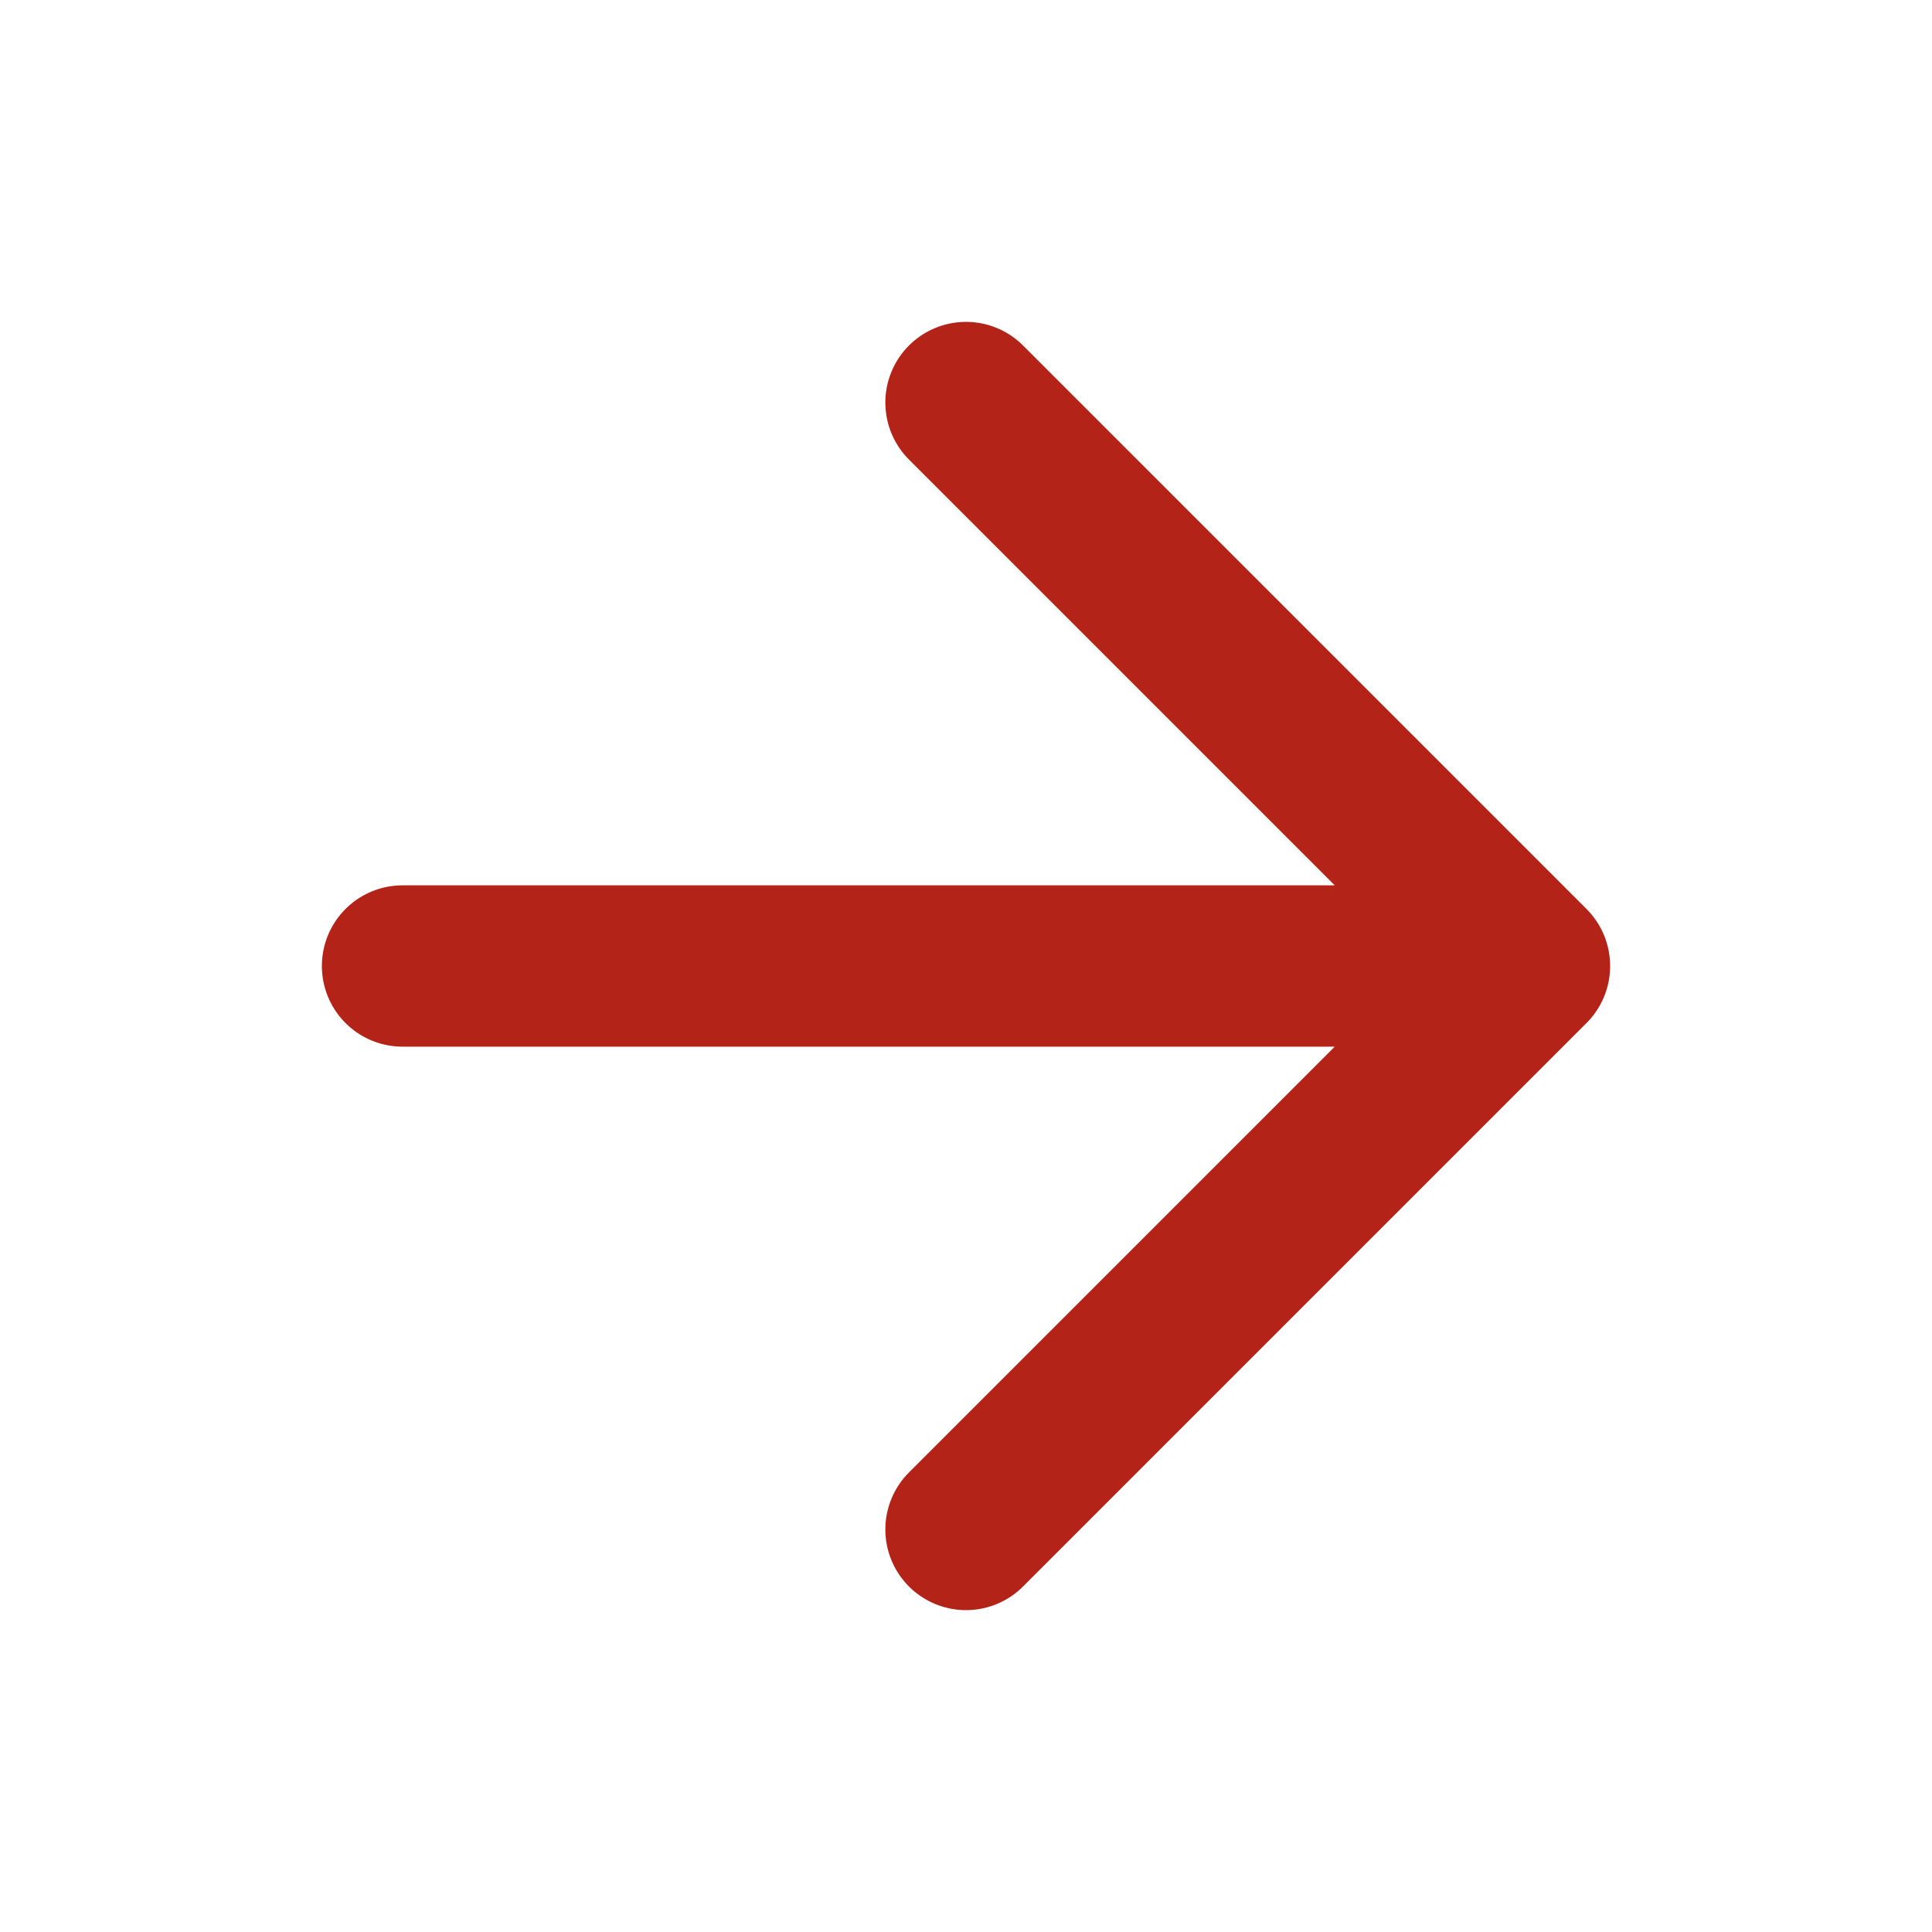
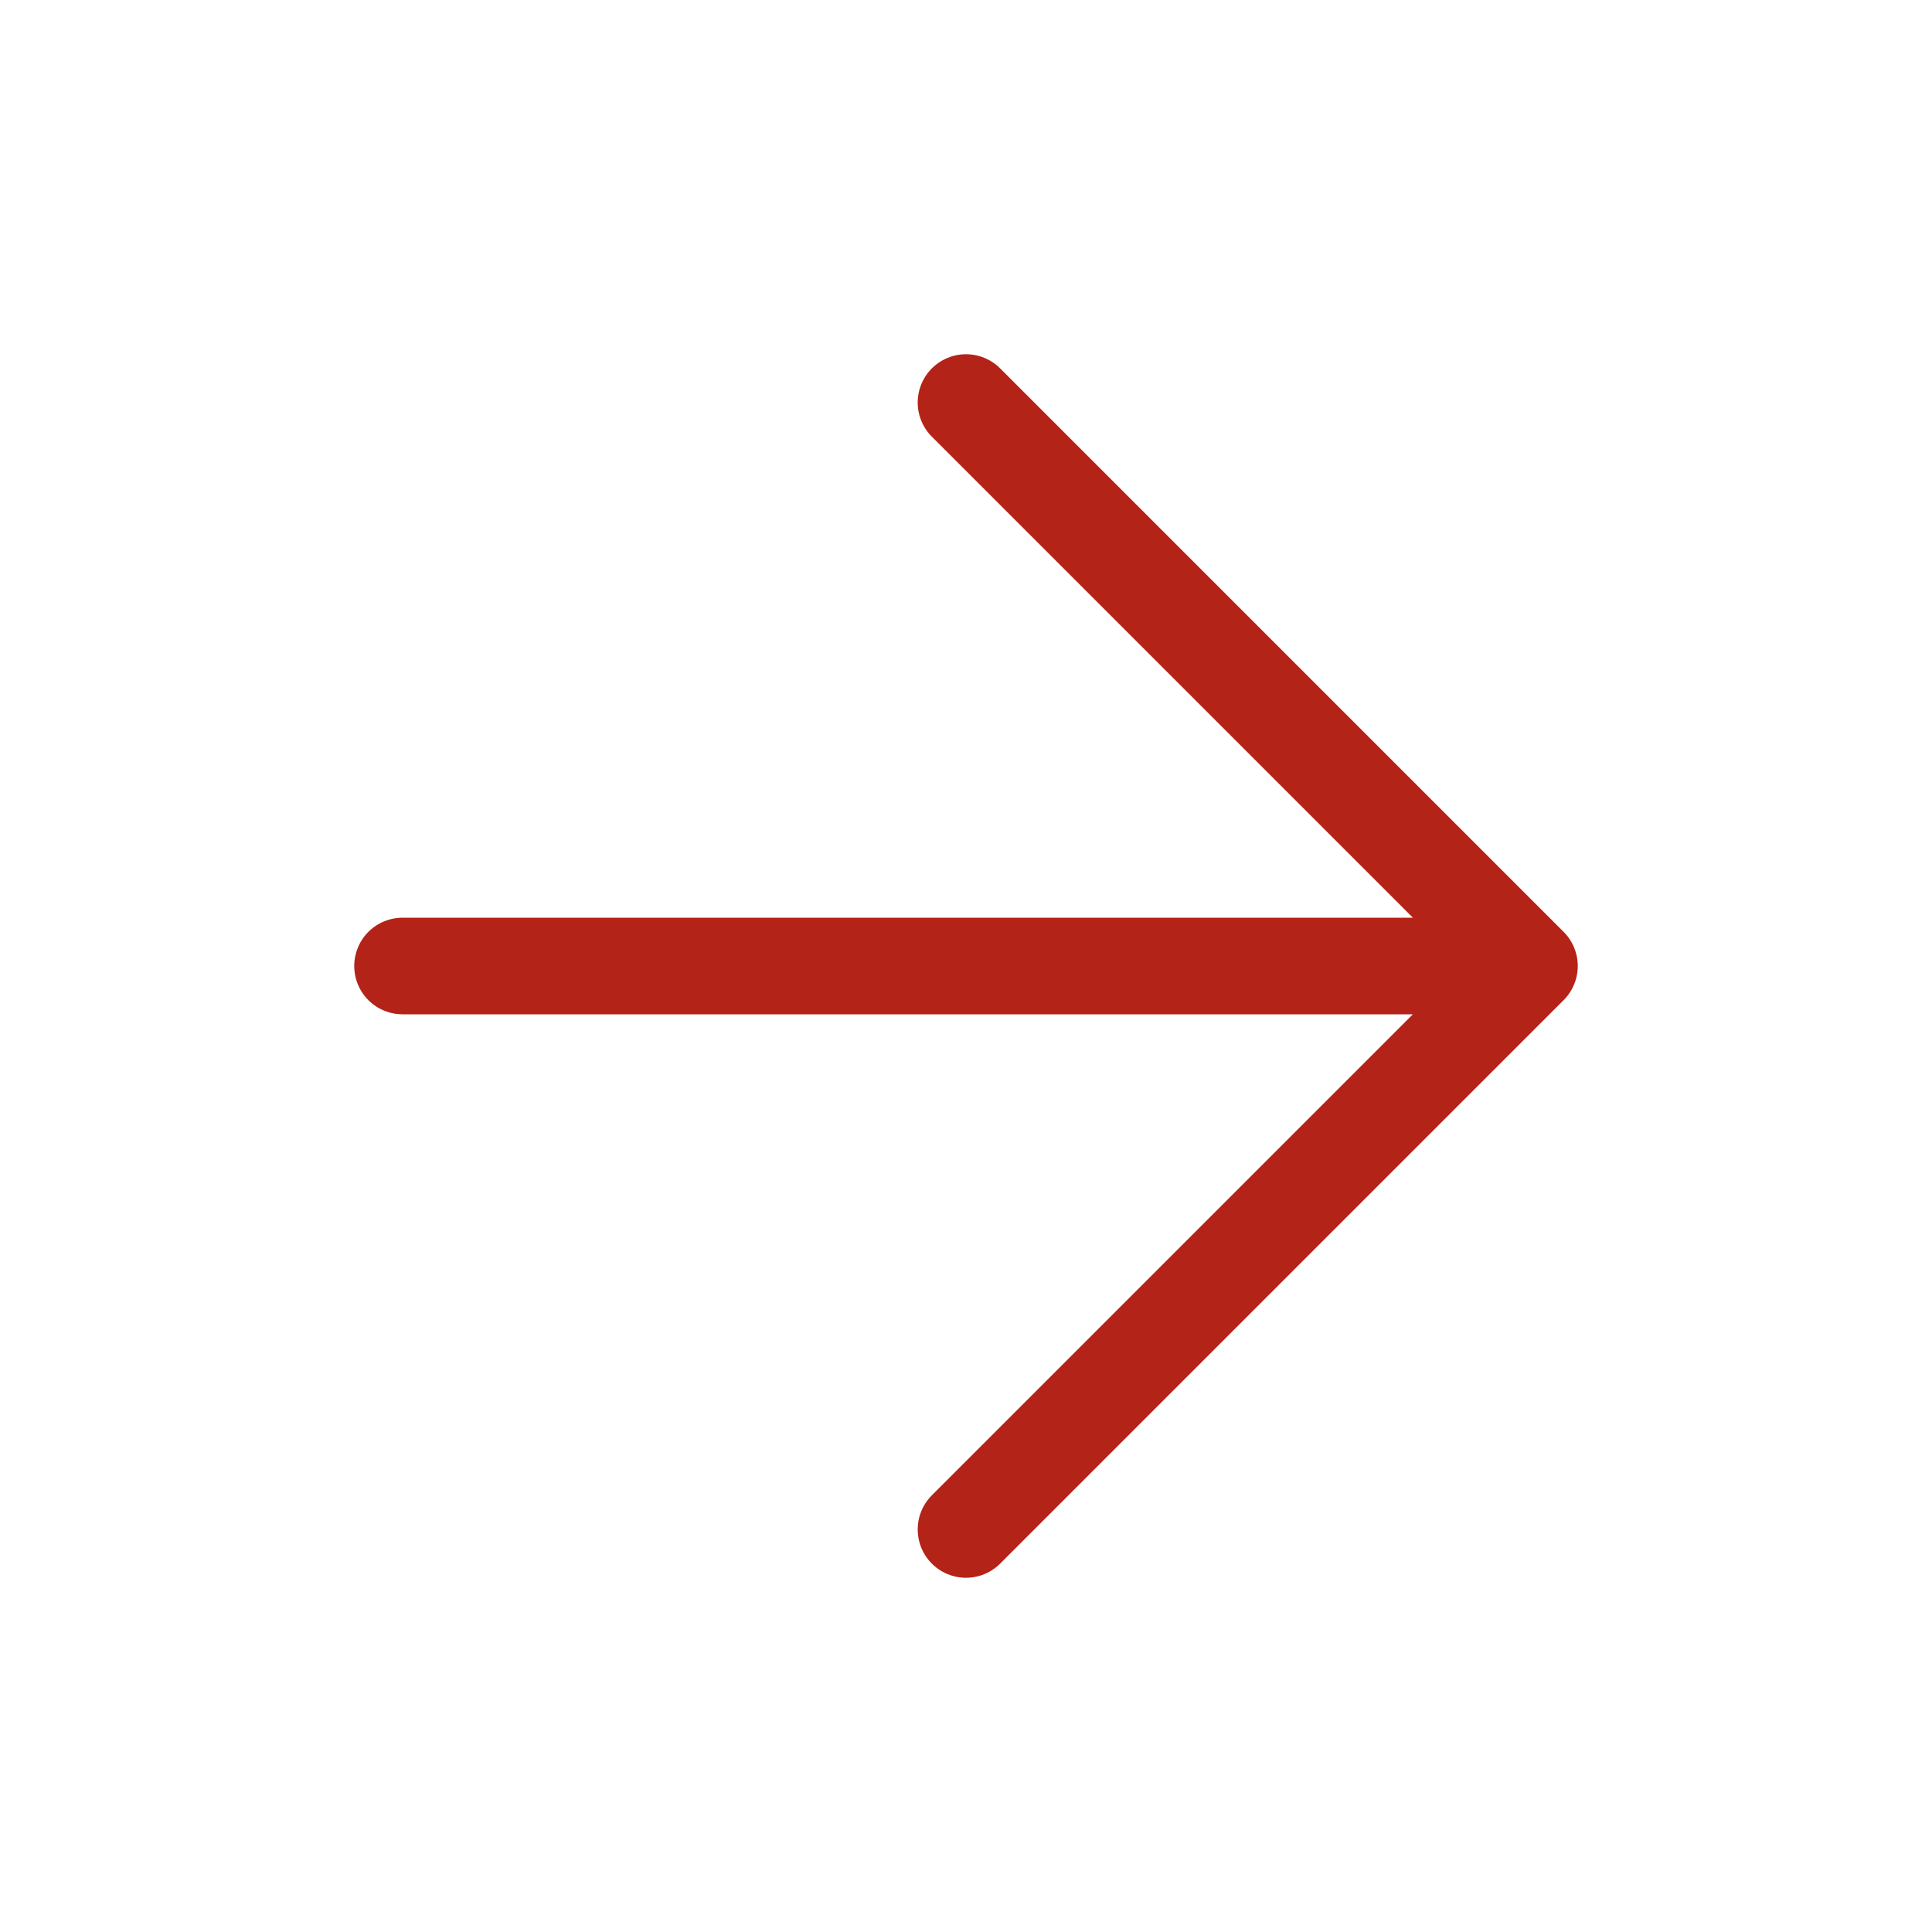
<svg xmlns="http://www.w3.org/2000/svg" width="20" height="20" viewBox="0 0 20 20" fill="none">
-   <path d="M4.167 10H15.833M15.833 10L10 4.167M15.833 10L10 15.833" stroke="#B42318" stroke-width="1.67" stroke-linecap="round" stroke-linejoin="round" />
+   <path d="M4.167 10H15.833M15.833 10L10 4.167M15.833 10L10 15.833" stroke="#B42318" strokeWidth="1.67" stroke-linecap="round" stroke-linejoin="round" />
</svg>
